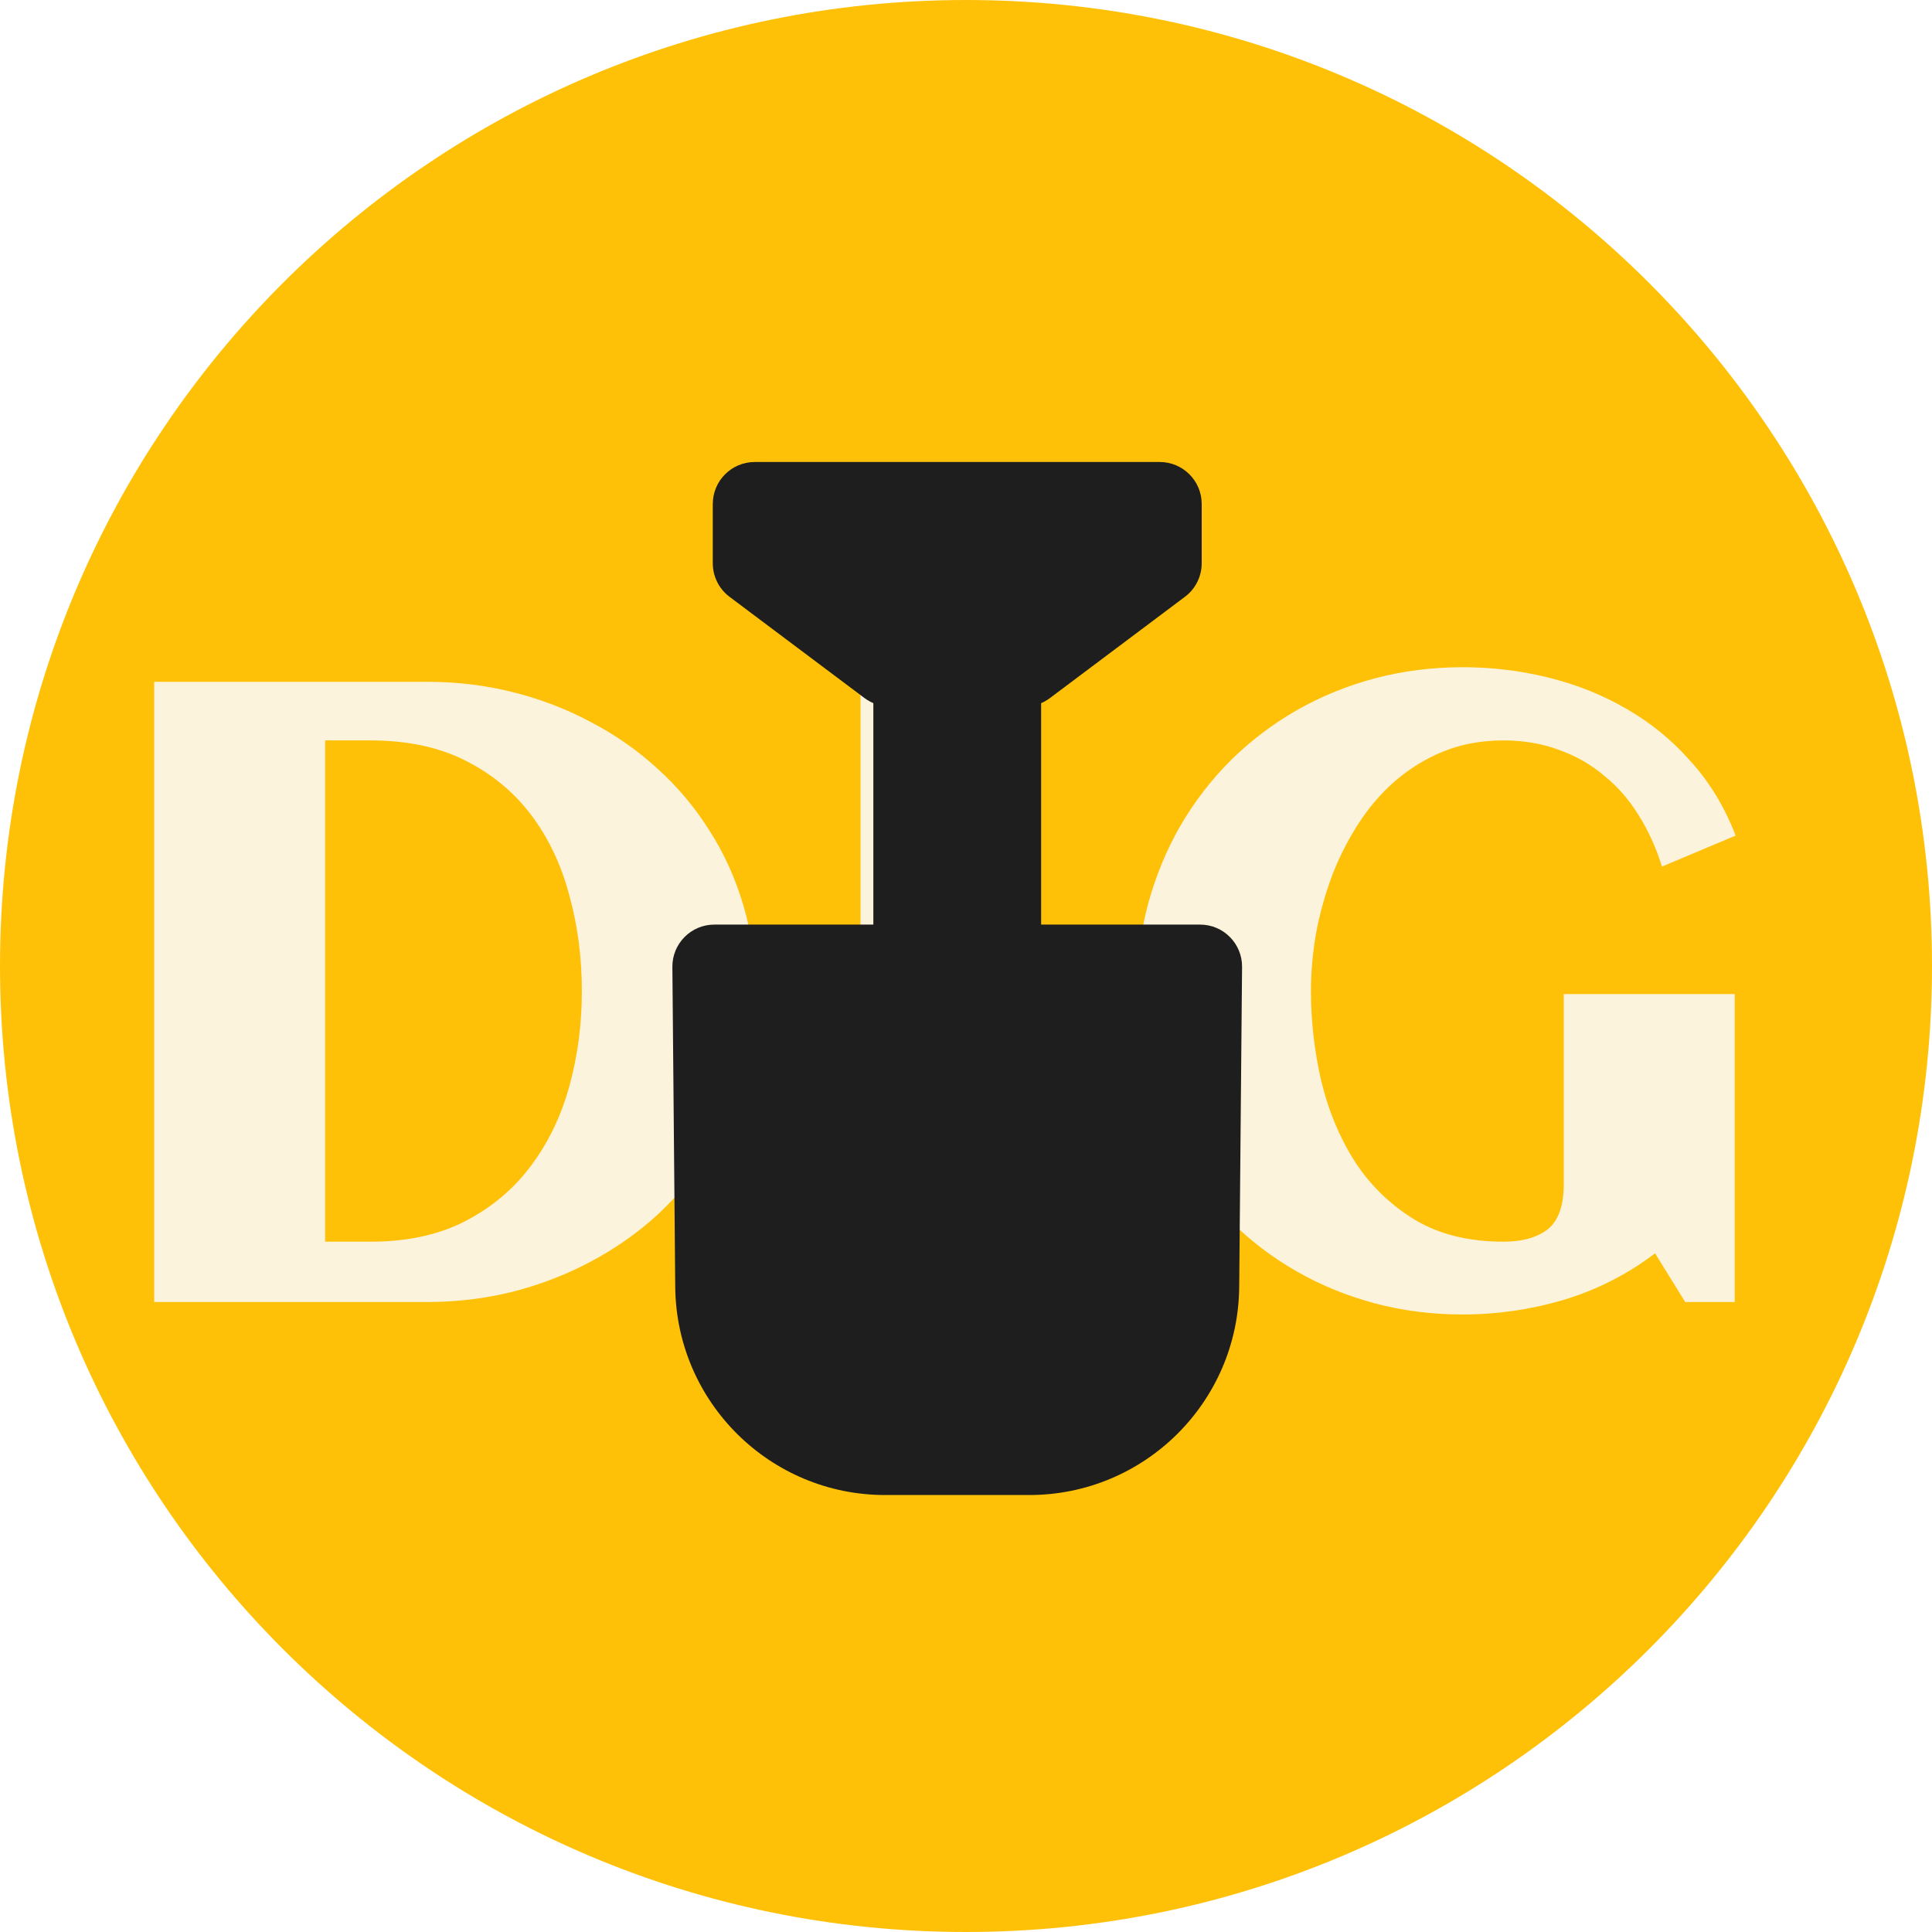
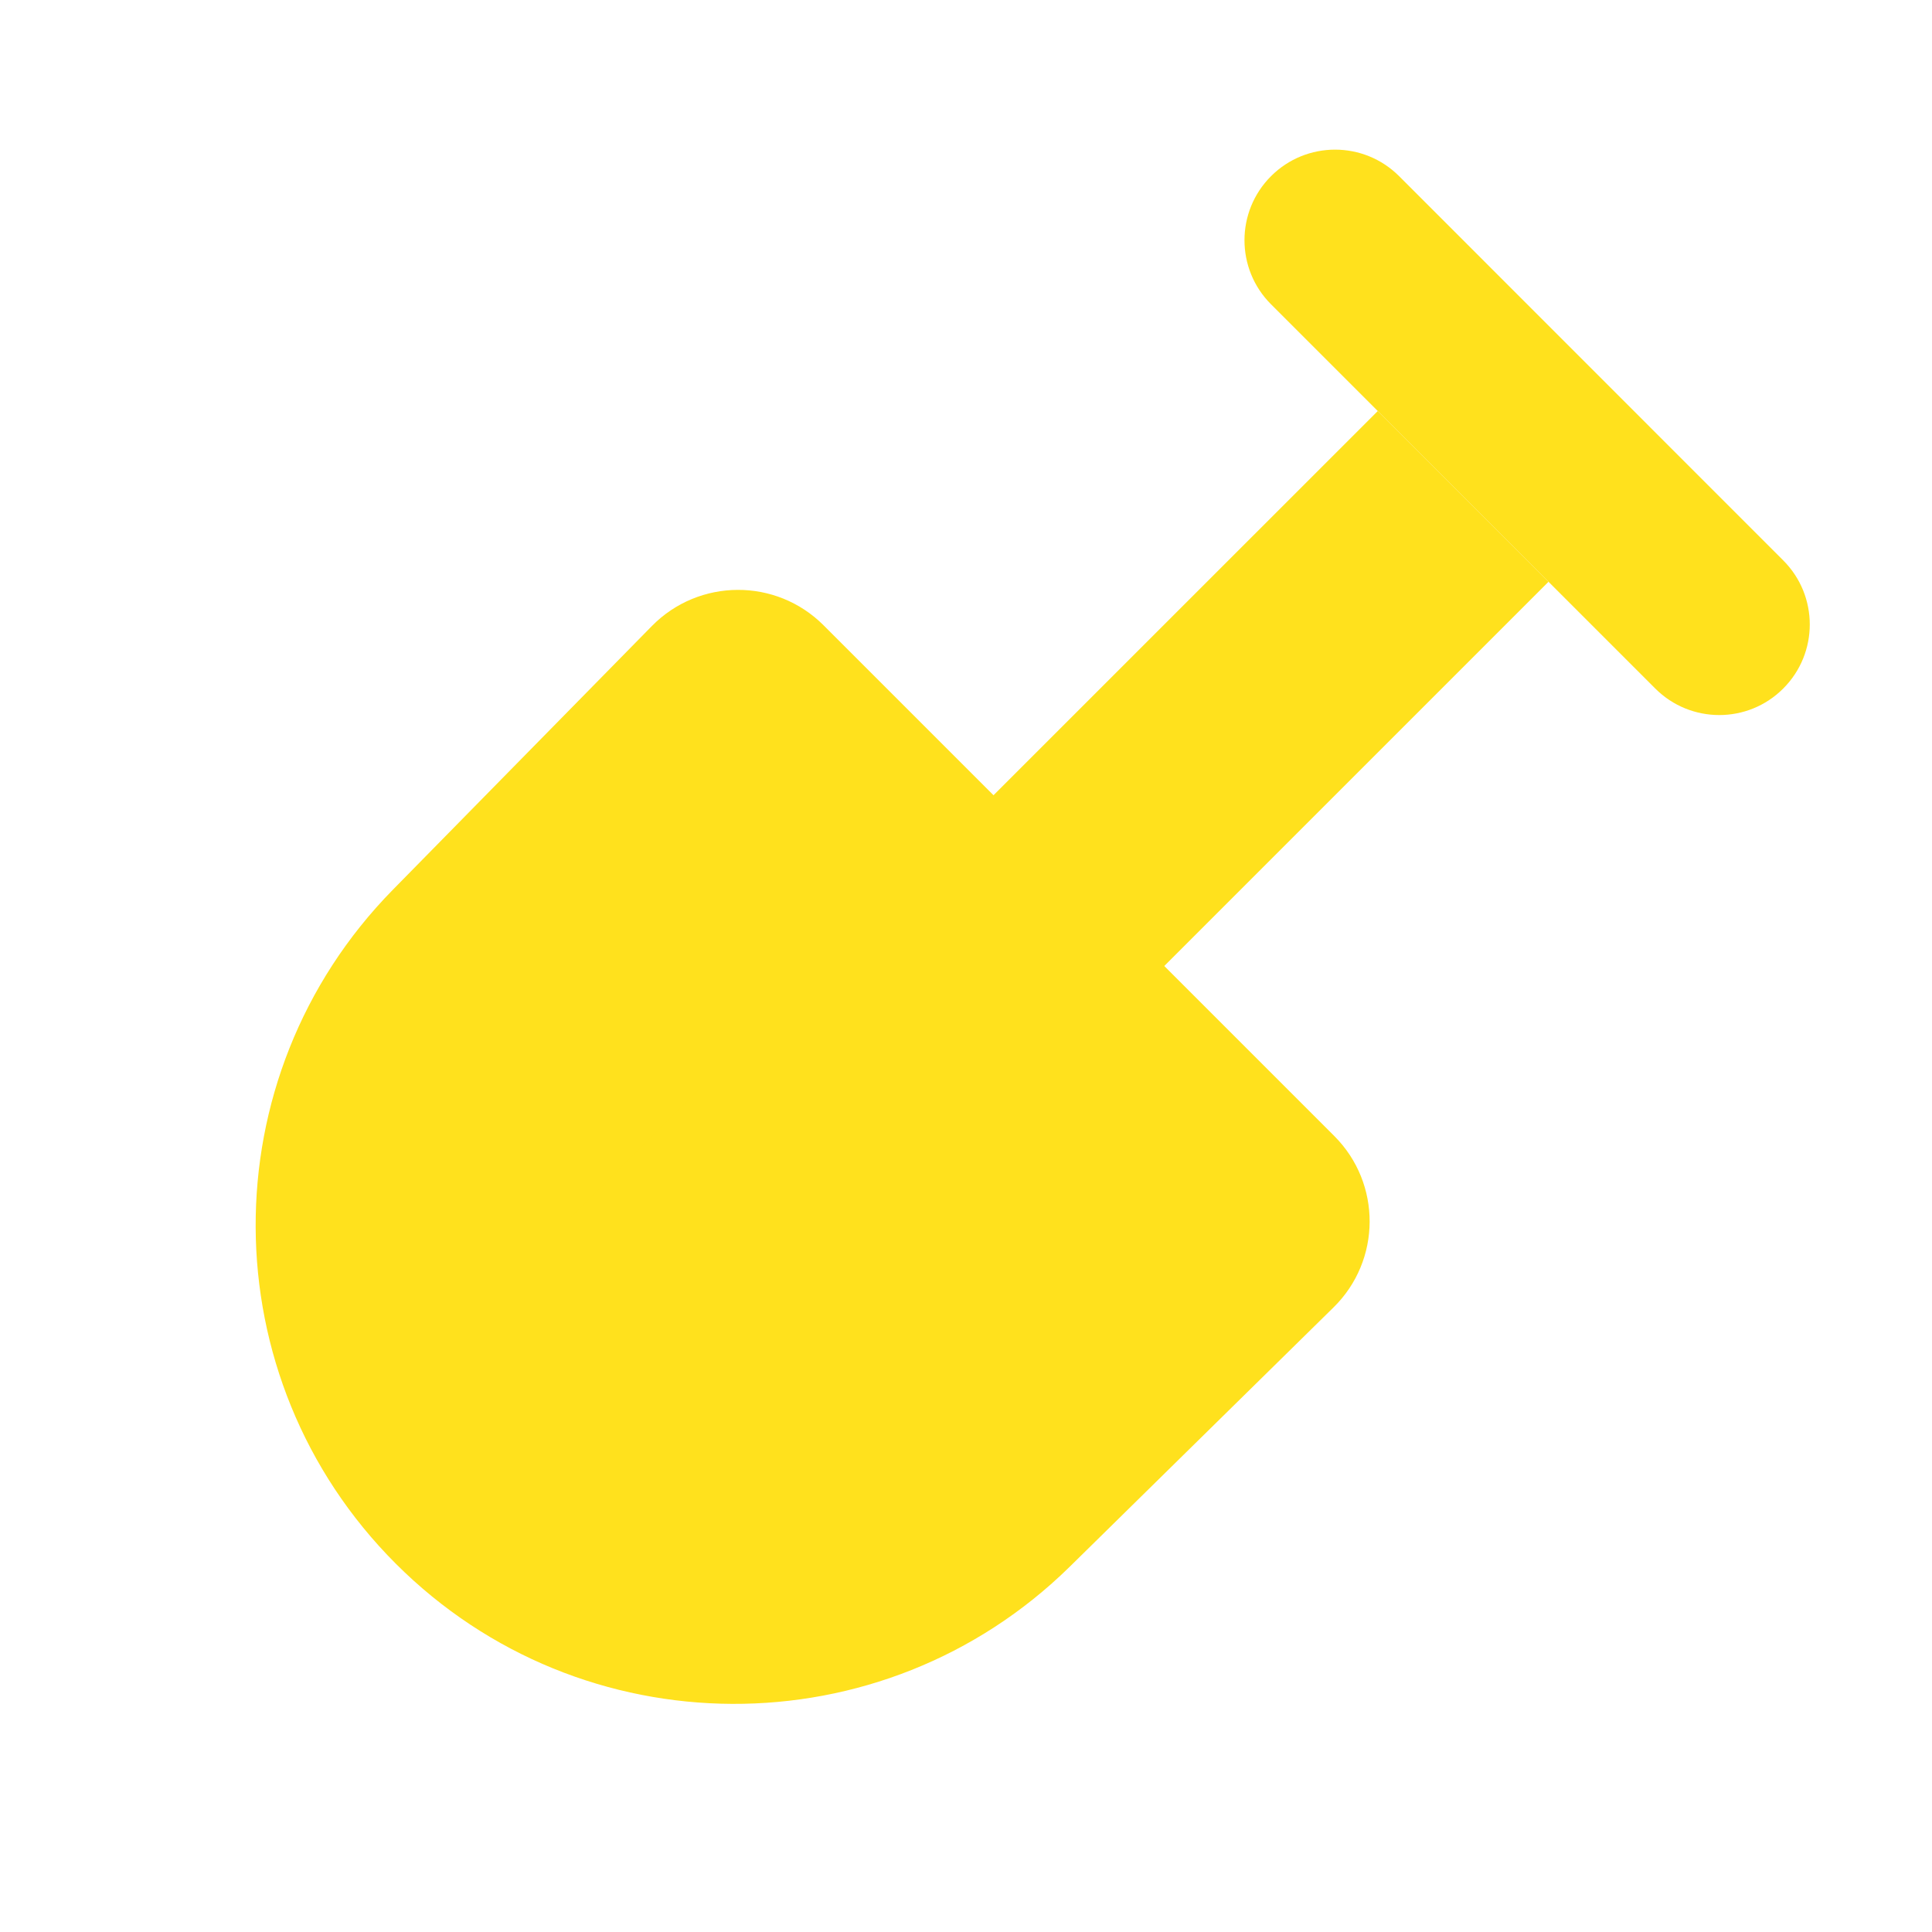
- <svg xmlns="http://www.w3.org/2000/svg" width="46" height="46" viewBox="0 0 46 46" fill="none">
-   <rect width="46" height="46" rx="23" fill="#FFC107" />
-   <path d="M17.986 23.597C17.986 24.314 17.89 24.998 17.699 25.648C17.507 26.29 17.237 26.885 16.889 27.432C16.547 27.979 16.137 28.474 15.658 28.919C15.18 29.356 14.65 29.729 14.069 30.036C13.495 30.344 12.876 30.583 12.213 30.754C11.557 30.918 10.88 31 10.183 31H3.671L3.671 16.234H10.183C10.88 16.234 11.557 16.316 12.213 16.48C12.869 16.645 13.484 16.88 14.059 17.188C14.64 17.489 15.169 17.858 15.648 18.295C16.133 18.733 16.547 19.225 16.889 19.772C17.237 20.312 17.507 20.907 17.699 21.556C17.89 22.199 17.986 22.879 17.986 23.597ZM13.854 23.597C13.854 22.797 13.754 22.038 13.556 21.32C13.365 20.596 13.064 19.96 12.654 19.413C12.244 18.866 11.721 18.432 11.085 18.111C10.456 17.79 9.701 17.629 8.819 17.629H7.742L7.742 29.564H8.819C9.687 29.564 10.435 29.404 11.065 29.082C11.7 28.754 12.223 28.317 12.633 27.77C13.05 27.216 13.358 26.581 13.556 25.863C13.754 25.145 13.854 24.39 13.854 23.597ZM24.559 31H20.488V16.234H24.559V31ZM41.324 19.895L39.57 20.633C39.434 20.189 39.249 19.782 39.017 19.413C38.791 19.044 38.518 18.73 38.196 18.47C37.882 18.203 37.523 17.998 37.12 17.855C36.716 17.704 36.275 17.629 35.797 17.629C35.284 17.629 34.812 17.714 34.382 17.885C33.958 18.056 33.575 18.289 33.233 18.582C32.898 18.87 32.605 19.208 32.352 19.598C32.099 19.987 31.887 20.404 31.716 20.849C31.552 21.286 31.425 21.741 31.336 22.212C31.254 22.684 31.213 23.145 31.213 23.597C31.213 24.314 31.295 25.029 31.459 25.74C31.63 26.451 31.897 27.09 32.259 27.657C32.628 28.225 33.103 28.686 33.685 29.041C34.266 29.39 34.97 29.564 35.797 29.564C36.248 29.564 36.6 29.465 36.853 29.267C37.106 29.062 37.232 28.706 37.232 28.201V23.669H41.303V31H40.124L39.406 29.841C38.75 30.34 38.025 30.709 37.232 30.949C36.446 31.181 35.643 31.297 34.823 31.297C34.098 31.297 33.401 31.209 32.731 31.031C32.068 30.853 31.449 30.6 30.875 30.272C30.301 29.944 29.778 29.547 29.306 29.082C28.841 28.618 28.441 28.102 28.106 27.534C27.778 26.967 27.522 26.352 27.337 25.689C27.16 25.019 27.071 24.321 27.071 23.597C27.071 22.872 27.16 22.178 27.337 21.515C27.522 20.845 27.778 20.227 28.106 19.659C28.441 19.085 28.841 18.565 29.306 18.101C29.778 17.636 30.301 17.239 30.875 16.911C31.449 16.583 32.068 16.33 32.731 16.152C33.401 15.975 34.098 15.886 34.823 15.886C35.52 15.886 36.2 15.968 36.863 16.132C37.533 16.296 38.155 16.545 38.73 16.88C39.304 17.209 39.813 17.625 40.257 18.131C40.709 18.63 41.064 19.218 41.324 19.895Z" fill="#FCF3DD" />
-   <path d="M21.077 35.596C18.333 35.596 16.102 33.385 16.077 30.641L16.009 23.023C16.004 22.467 16.453 22.014 17.009 22.014L28.573 22.014C29.129 22.014 29.578 22.467 29.573 23.023L29.505 30.641C29.481 33.385 27.25 35.596 24.505 35.596L21.077 35.596Z" fill="#1E1E1E" />
-   <path d="M20.794 14.196H24.789V34.17H20.794V14.196Z" fill="#1E1E1E" />
-   <path d="M17.37 14.21C17.119 14.022 16.971 13.725 16.971 13.41L16.971 12C16.971 11.448 17.418 11 17.971 11L27.612 11C28.165 11 28.612 11.448 28.612 12L28.612 13.41C28.612 13.725 28.464 14.022 28.212 14.21L24.998 16.621C24.825 16.751 24.615 16.821 24.398 16.821L21.184 16.821C20.968 16.821 20.758 16.751 20.584 16.621L17.37 14.21Z" fill="#1E1E1E" />
+ <svg xmlns="http://www.w3.org/2000/svg" width="16" height="16" viewBox="0 0 16 16" fill="none">
+   <path d="M3.278 12.95C1.74 11.412 1.729 8.921 3.253 7.369L5.399 5.184C5.789 4.788 6.427 4.785 6.82 5.178L11.05 9.408C11.443 9.801 11.44 10.439 11.043 10.828L8.859 12.975C7.307 14.499 4.816 14.488 3.278 12.95Z" fill="#FFE11D" />
+   <path d="M11.41 3.404L12.824 4.818L4.339 13.303L2.924 11.889L11.41 3.404Z" fill="#FFE11D" />
+   <path d="M10.526 2.52C10.233 2.227 10.233 1.752 10.526 1.459C10.819 1.166 11.294 1.166 11.587 1.459L14.768 4.641C15.061 4.934 15.061 5.409 14.768 5.702C14.476 5.995 14.001 5.995 13.708 5.702L12.824 4.818L11.41 3.404L10.526 2.52Z" fill="#FFE11D" />
</svg>
